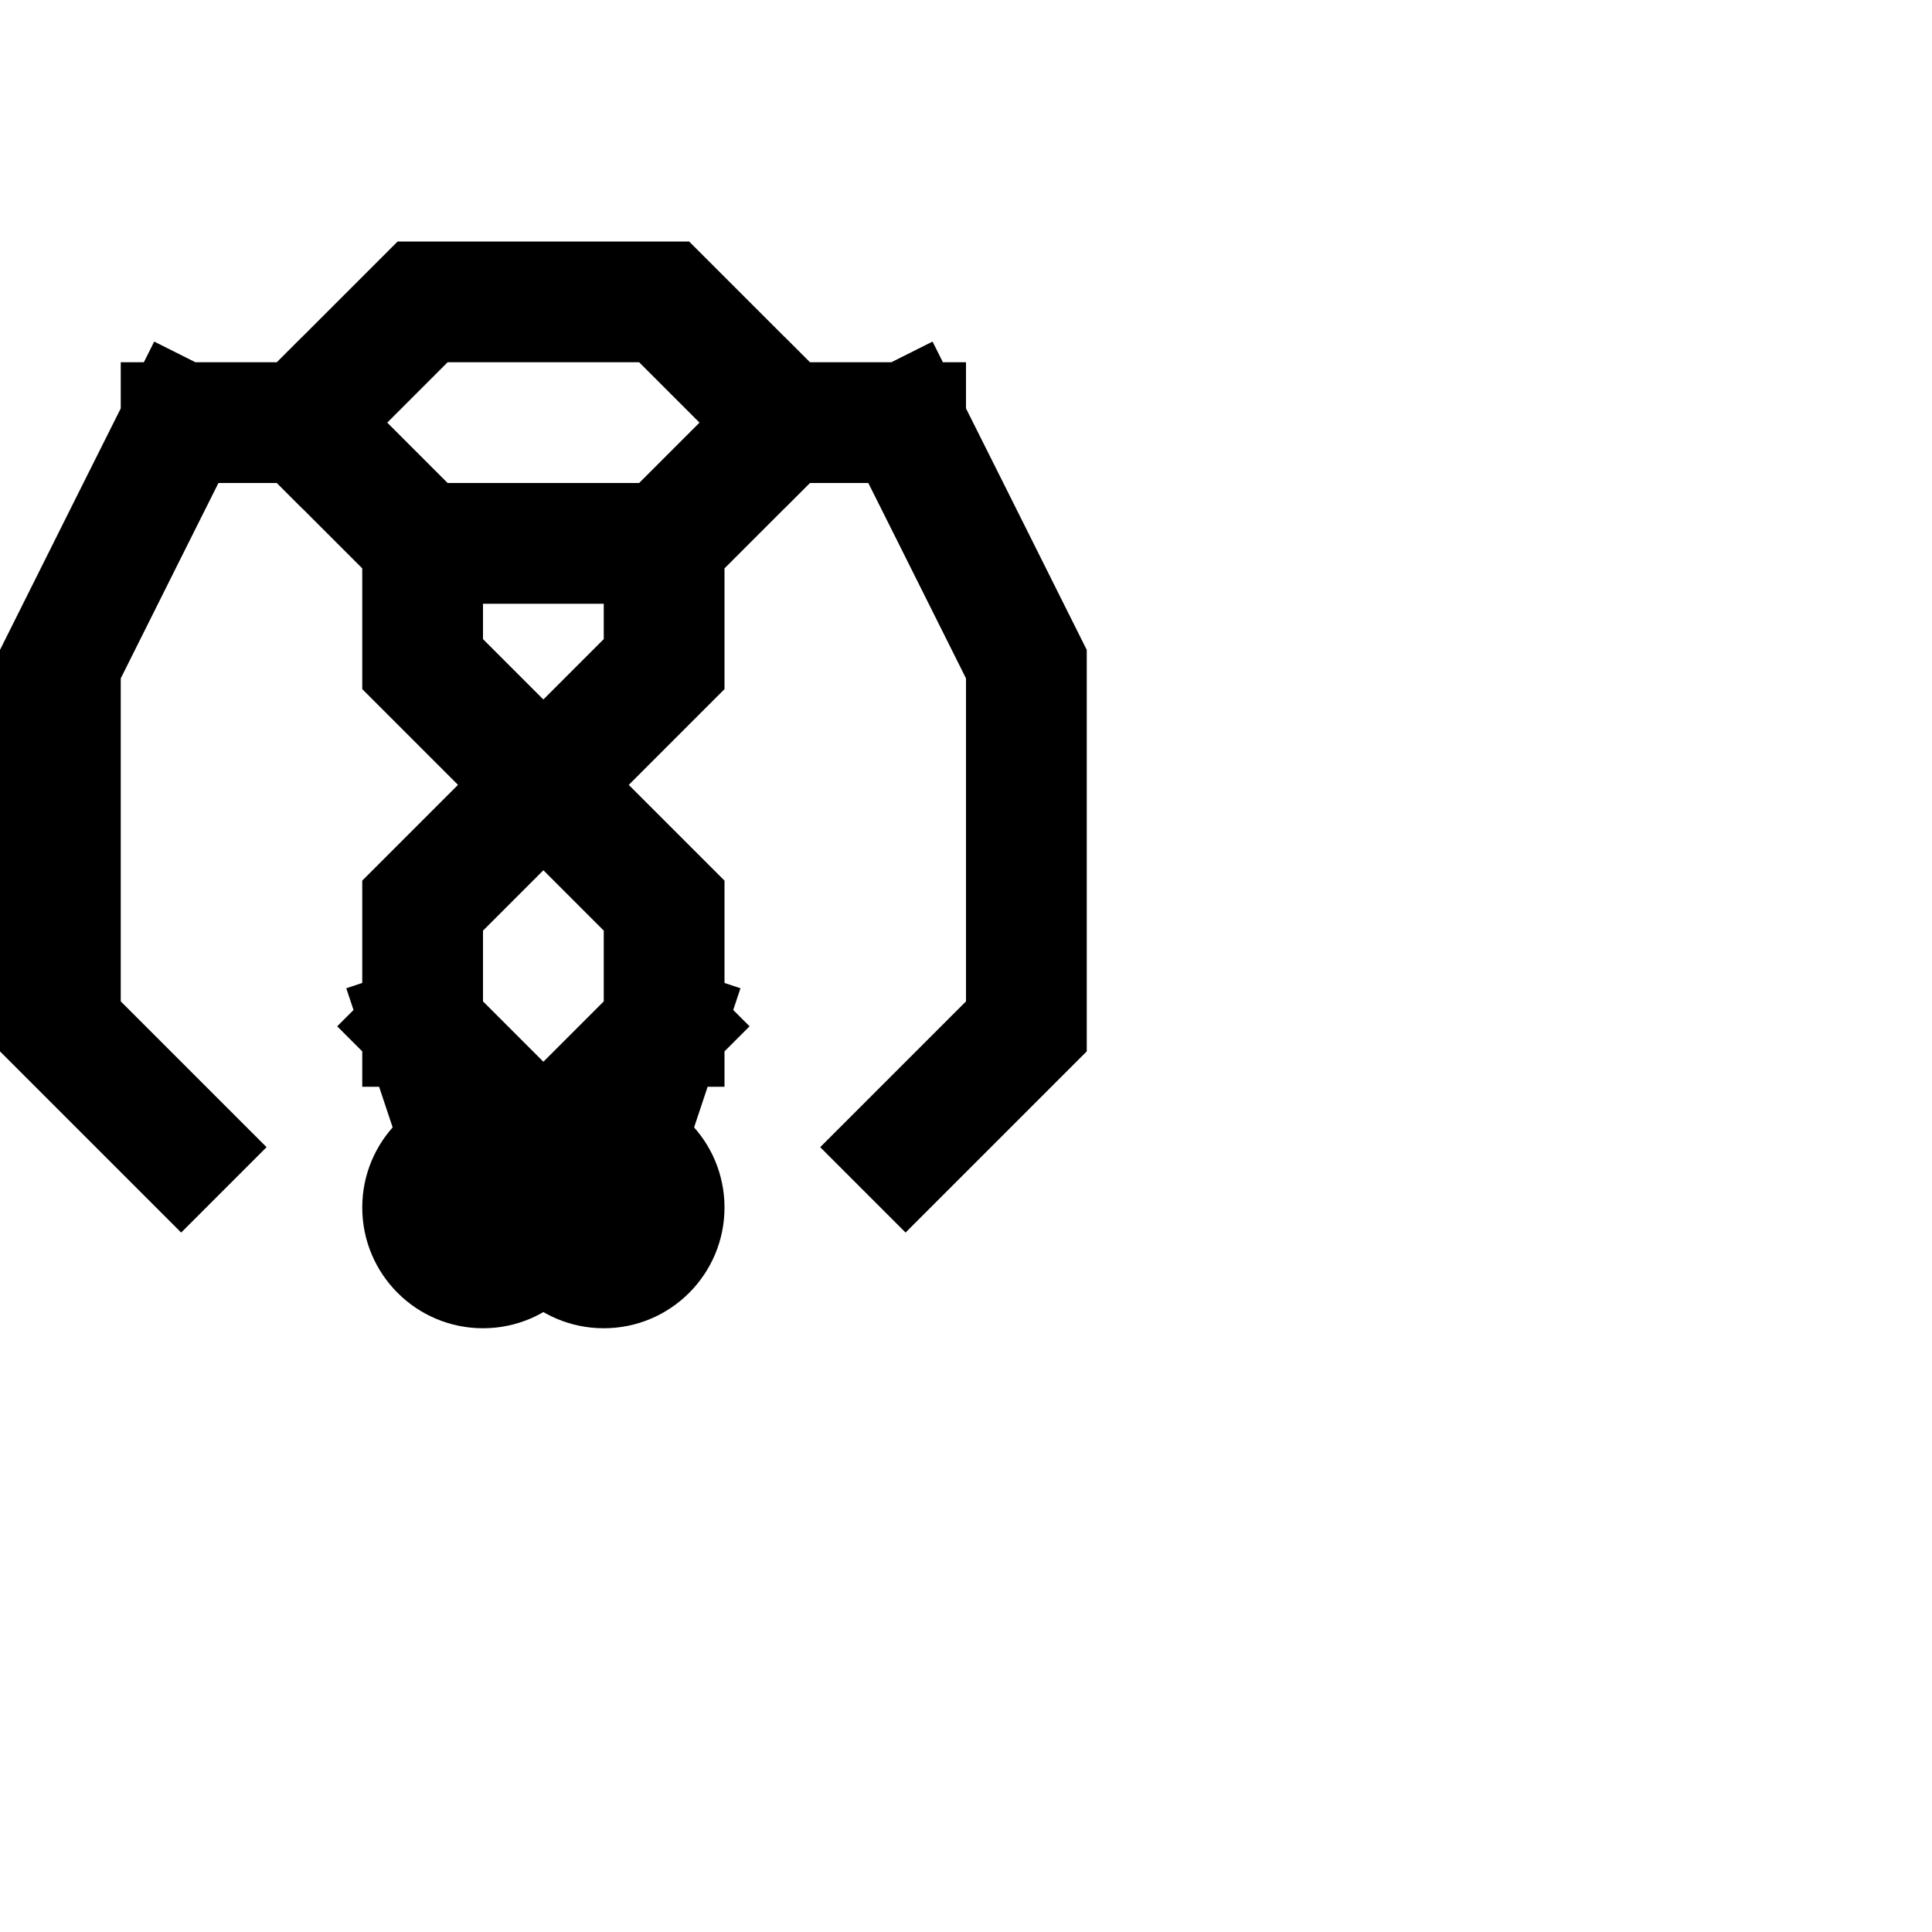
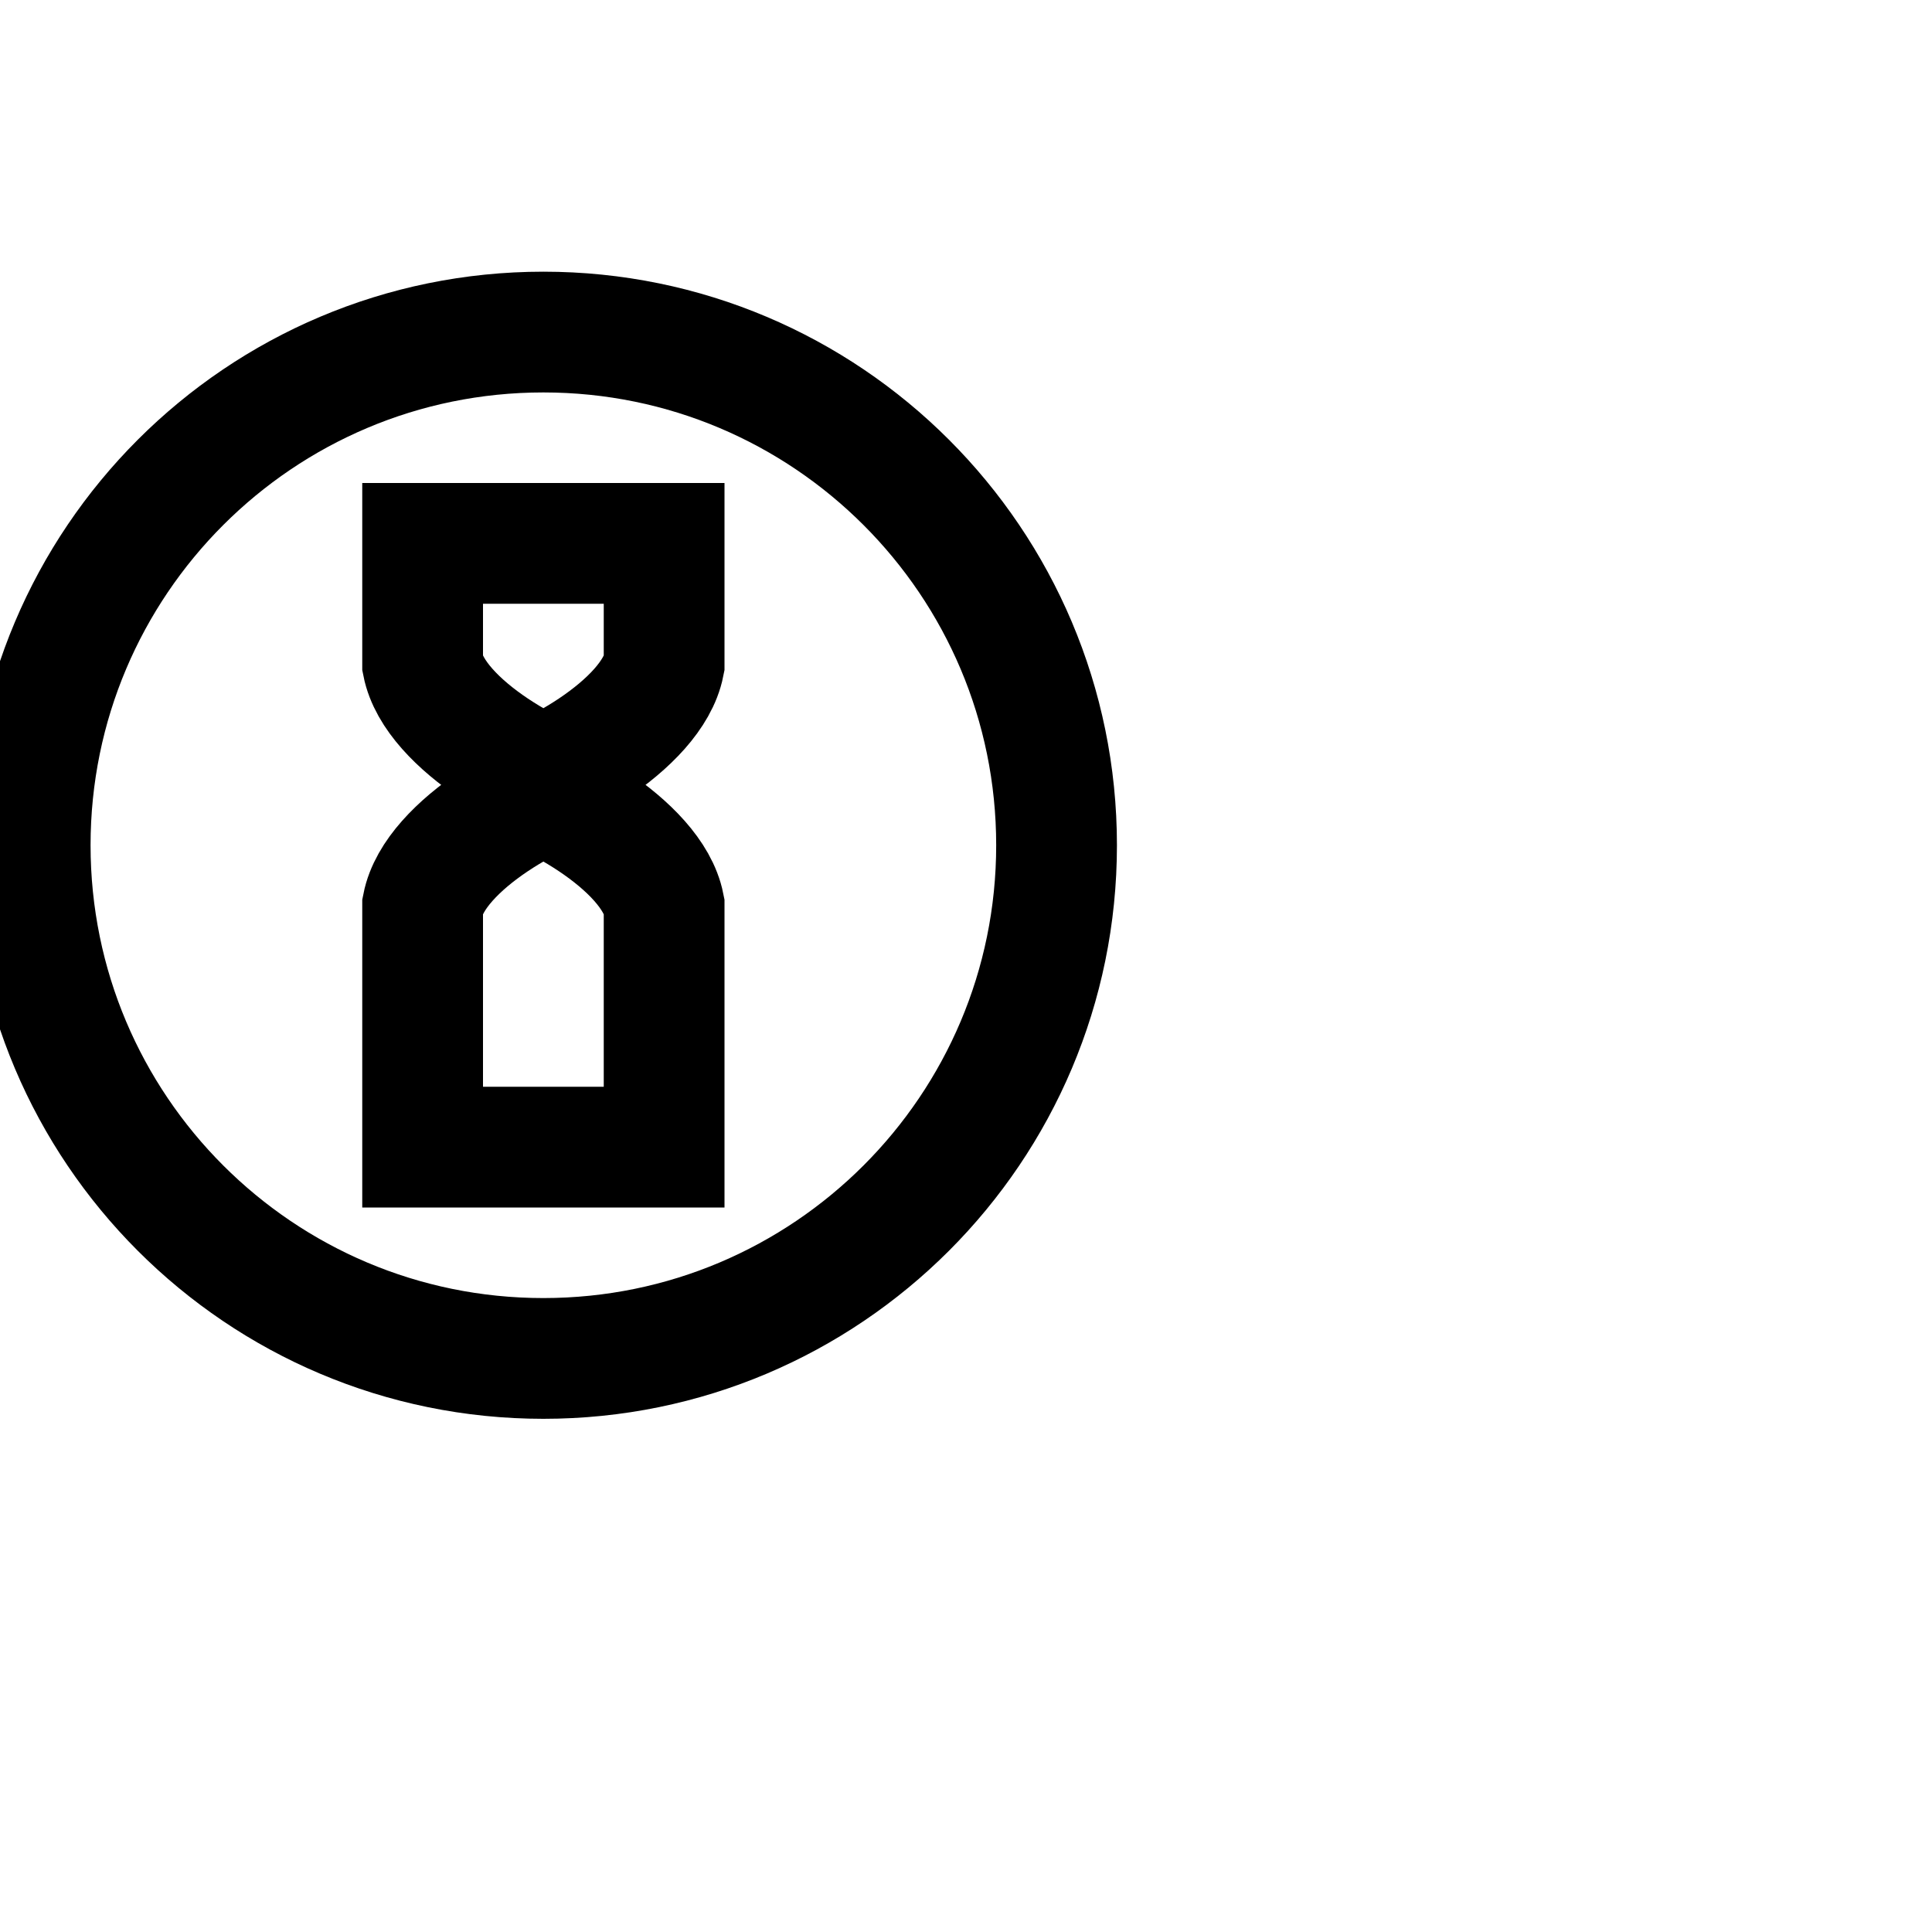
<svg xmlns="http://www.w3.org/2000/svg" viewBox="0 0 16 16" width="160" height="160">
-   <path d="M1.854 9.854 C1.520 9.520 0.833 8.833 0.500 8.500 C0.500 7.500 0.500 6.500 0.500 5.500 C0.833 4.833 1.390 3.719 1.724 3.053  M1.000 3.500 C1.333 3.500 2.667 3.500 3.000 3.500  M2.146 3.854 C2.480 3.520 3.167 2.833 3.500 2.500 C4.167 2.500 4.833 2.500 5.500 2.500 C5.833 2.833 6.520 3.520 6.854 3.854  M2.146 3.146 C2.480 3.480 3.520 4.520 3.854 4.854  M3.500 4.000 C3.500 4.333 3.500 5.167 3.500 5.500 C3.833 5.833 4.520 6.520 4.854 6.854  M3.000 4.500 C3.667 4.500 5.333 4.500 6.000 4.500  M3.500 9.000 C3.500 8.667 3.500 7.833 3.500 7.500 C3.833 7.167 4.520 6.480 4.854 6.146  M3.342 8.026 C3.509 8.526 3.991 9.974 4.158 10.474  M3.646 10.354 C4.146 9.854 5.354 8.646 5.854 8.146  M3.146 8.146 C3.646 8.646 4.854 9.854 5.354 10.354  M4.842 10.474 C5.009 9.974 5.491 8.526 5.658 8.026  M4.146 6.854 C4.480 6.520 5.167 5.833 5.500 5.500 C5.500 5.167 5.500 4.333 5.500 4.000  M4.146 6.146 C4.480 6.480 5.167 7.167 5.500 7.500 C5.500 7.833 5.500 8.667 5.500 9.000  M5.146 4.854 C5.480 4.520 6.520 3.480 6.854 3.146  M6.000 3.500 C6.333 3.500 7.667 3.500 8.000 3.500  M7.276 3.053 C7.610 3.719 8.167 4.833 8.500 5.500 C8.500 6.500 8.500 7.500 8.500 8.500 C8.167 8.833 7.480 9.520 7.146 9.854 " fill="none" stroke="#000" stroke-width="1.0" stroke-linecap="butt" stroke-linejoin="miter" stroke-miterlimit="4" />
-   <circle cx="4.0" cy="10.0" r="1.0" fill="#000" />
-   <circle cx="5.0" cy="10.0" r="1.0" fill="#000" />
+   <path d="M8.750 7.000 C8.750 4.653 6.847 2.750 4.500 2.750 C2.153 2.750 0.250 4.653 0.250 7.000 C0.250 9.347 2.153 11.250 4.500 11.250 C6.847 11.250 8.750 9.347 8.750 7.000 Z M4.990 6.598 C4.486 6.497 3.600 6.005 3.500 5.500 C3.500 5.167 3.500 4.333 3.500 4.000  M3.000 4.500 C3.667 4.500 5.333 4.500 6.000 4.500  M5.500 4.000 C5.500 4.333 5.500 5.167 5.500 5.500 C5.400 6.005 4.514 6.497 4.010 6.598  M4.990 6.402 C4.486 6.503 3.600 6.995 3.500 7.500 C3.500 8.167 3.500 9.333 3.500 10.000  M3.000 9.500 C3.667 9.500 5.333 9.500 6.000 9.500  M5.500 10.000 C5.500 9.333 5.500 8.167 5.500 7.500 C5.400 6.995 4.514 6.503 4.010 6.402 " fill="none" stroke="#000" stroke-width="1.0" stroke-linecap="butt" stroke-linejoin="miter" stroke-miterlimit="4" />
</svg>
